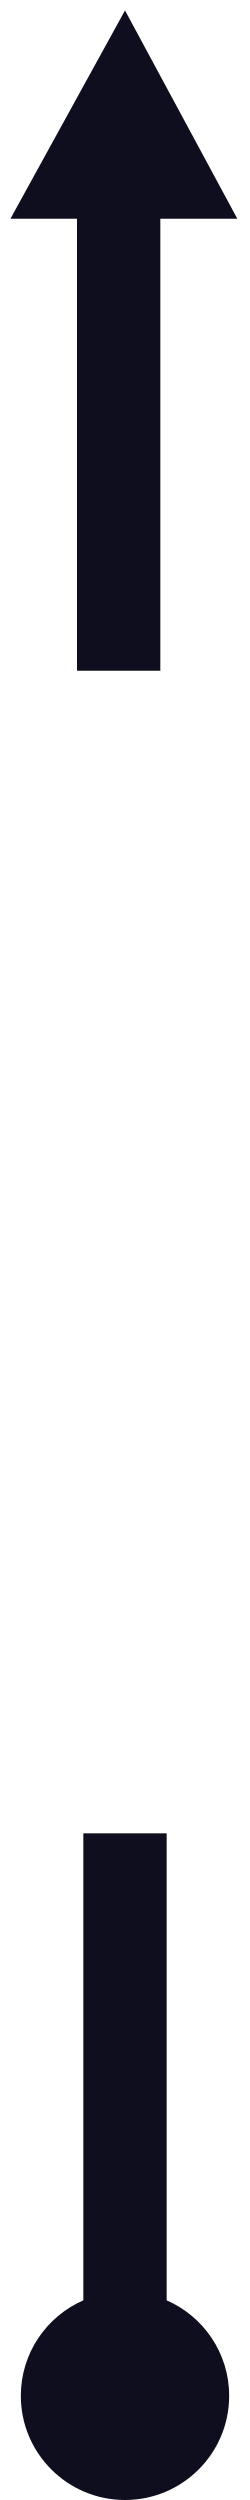
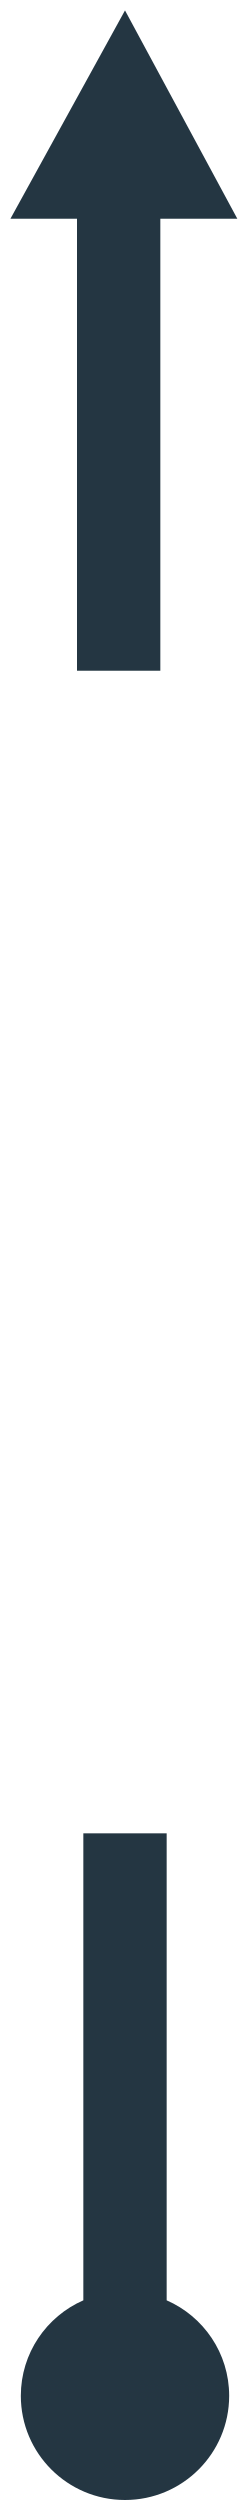
<svg xmlns="http://www.w3.org/2000/svg" width="12" height="120" viewBox="0 0 12 120" fill="none">
-   <path fill-rule="evenodd" clip-rule="evenodd" d="M11.392 10.5L6 0.5L0.5 10.5H3.696L3.696 32.196H7.696L7.696 10.5H11.392ZM4 110.416C2.234 111.188 1 112.95 1 115C1 117.761 3.239 120 6 120C8.761 120 11 117.761 11 115C11 112.95 9.766 111.188 8 110.416L8 88H4L4 110.416Z" fill="#0E0E1E" />
+   <path fill-rule="evenodd" clip-rule="evenodd" d="M11.392 10.5L6 0.5L0.5 10.5H3.696L3.696 32.196H7.696L7.696 10.5H11.392ZM4 110.416C2.234 111.188 1 112.95 1 115C1 117.761 3.239 120 6 120C8.761 120 11 117.761 11 115C11 112.95 9.766 111.188 8 110.416L8 88H4L4 110.416Z" fill="#243642" />
</svg>
